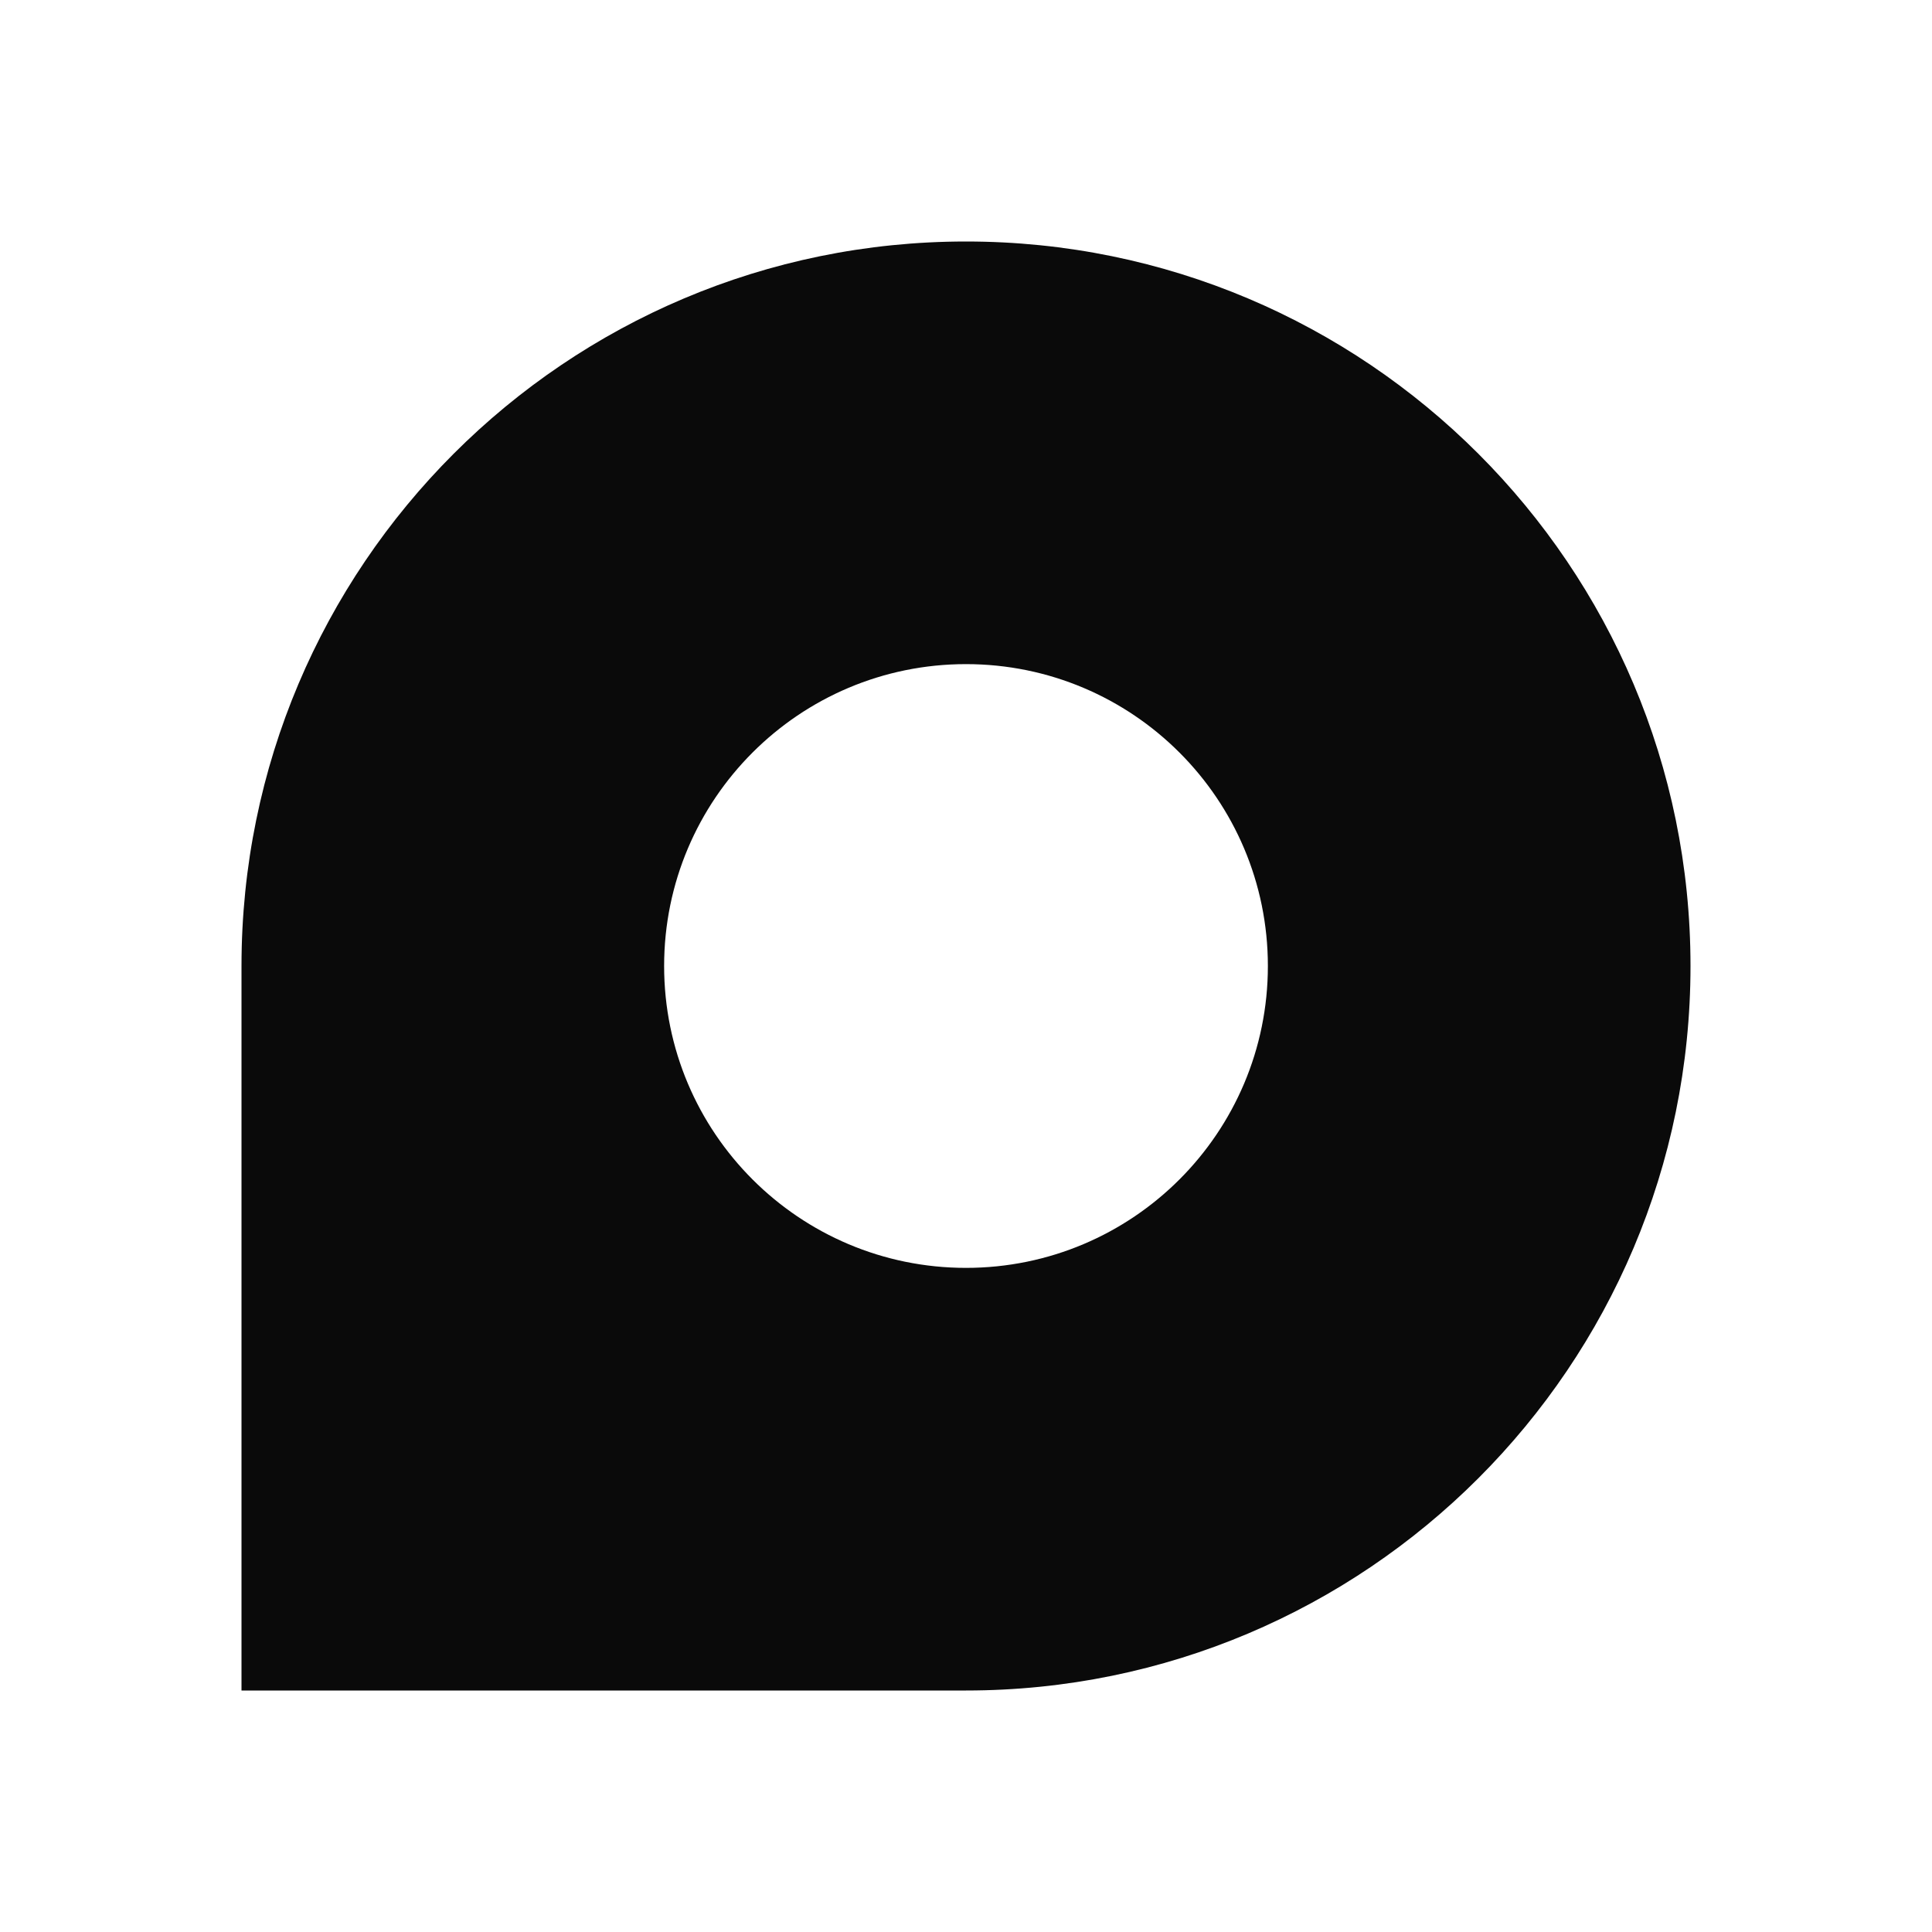
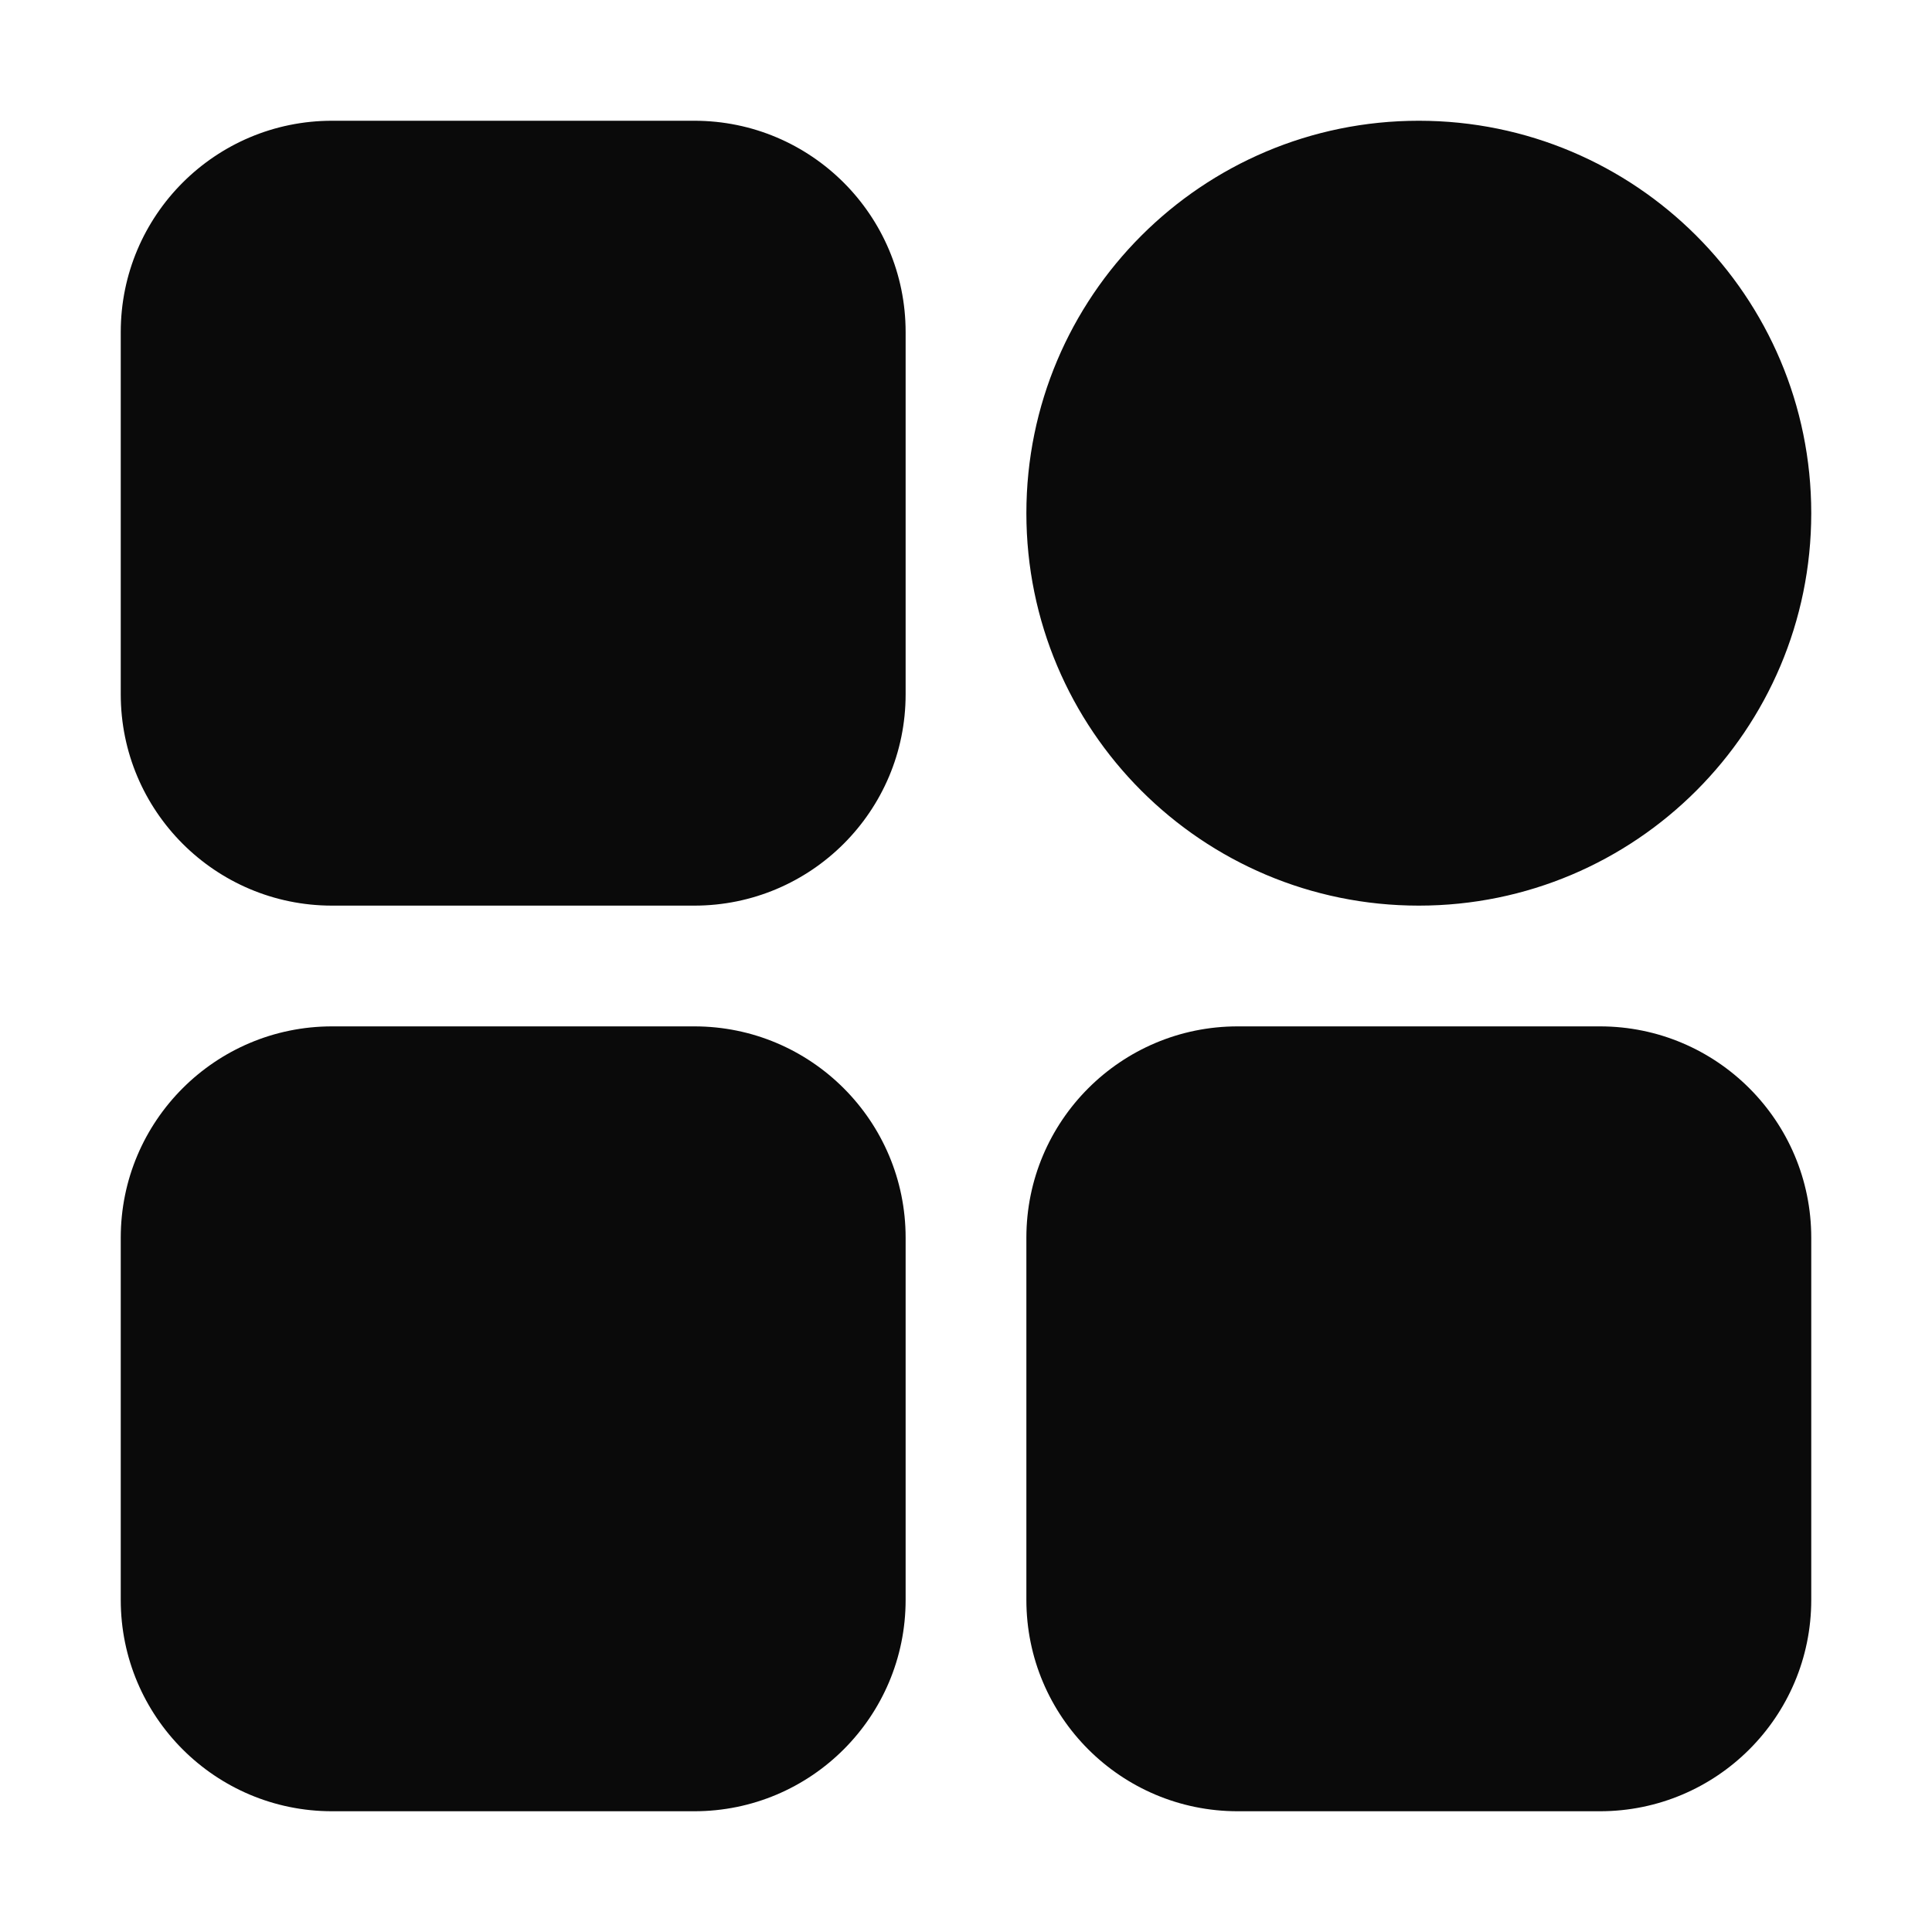
<svg xmlns="http://www.w3.org/2000/svg" viewBox="0 0 64 64" width="64" height="64" fill="none">
-   <path transform="translate(0 0) scale(1)" fill="#0A0A0A" fill-rule="evenodd" d="M8 56V32A24 24 0 1 1 32 56Z M32 22a10 10 0 1 0 0 20a10 10 0 1 0 0-20Z" />
+   <path transform="translate(0 0) scale(1)" fill="#0A0A0A" fill-rule="evenodd" d="M11 4h12a7 7 0 0 1 7 7v12a7 7 0 0 1-7 7h-12a7 7 0 0 1-7-7v-12a7 7 0 0 1 7-7Z M47 4a13 13 0 1 1 0 26a13 13 0 1 1 0-26Z M11 34h12a7 7 0 0 1 7 7v12a7 7 0 0 1-7 7h-12a7 7 0 0 1-7-7v-12a7 7 0 0 1 7-7Z M41 34h12a7 7 0 0 1 7 7v12a7 7 0 0 1-7 7h-12a7 7 0 0 1-7-7v-12a7 7 0 0 1 7-7Z" />
</svg>
